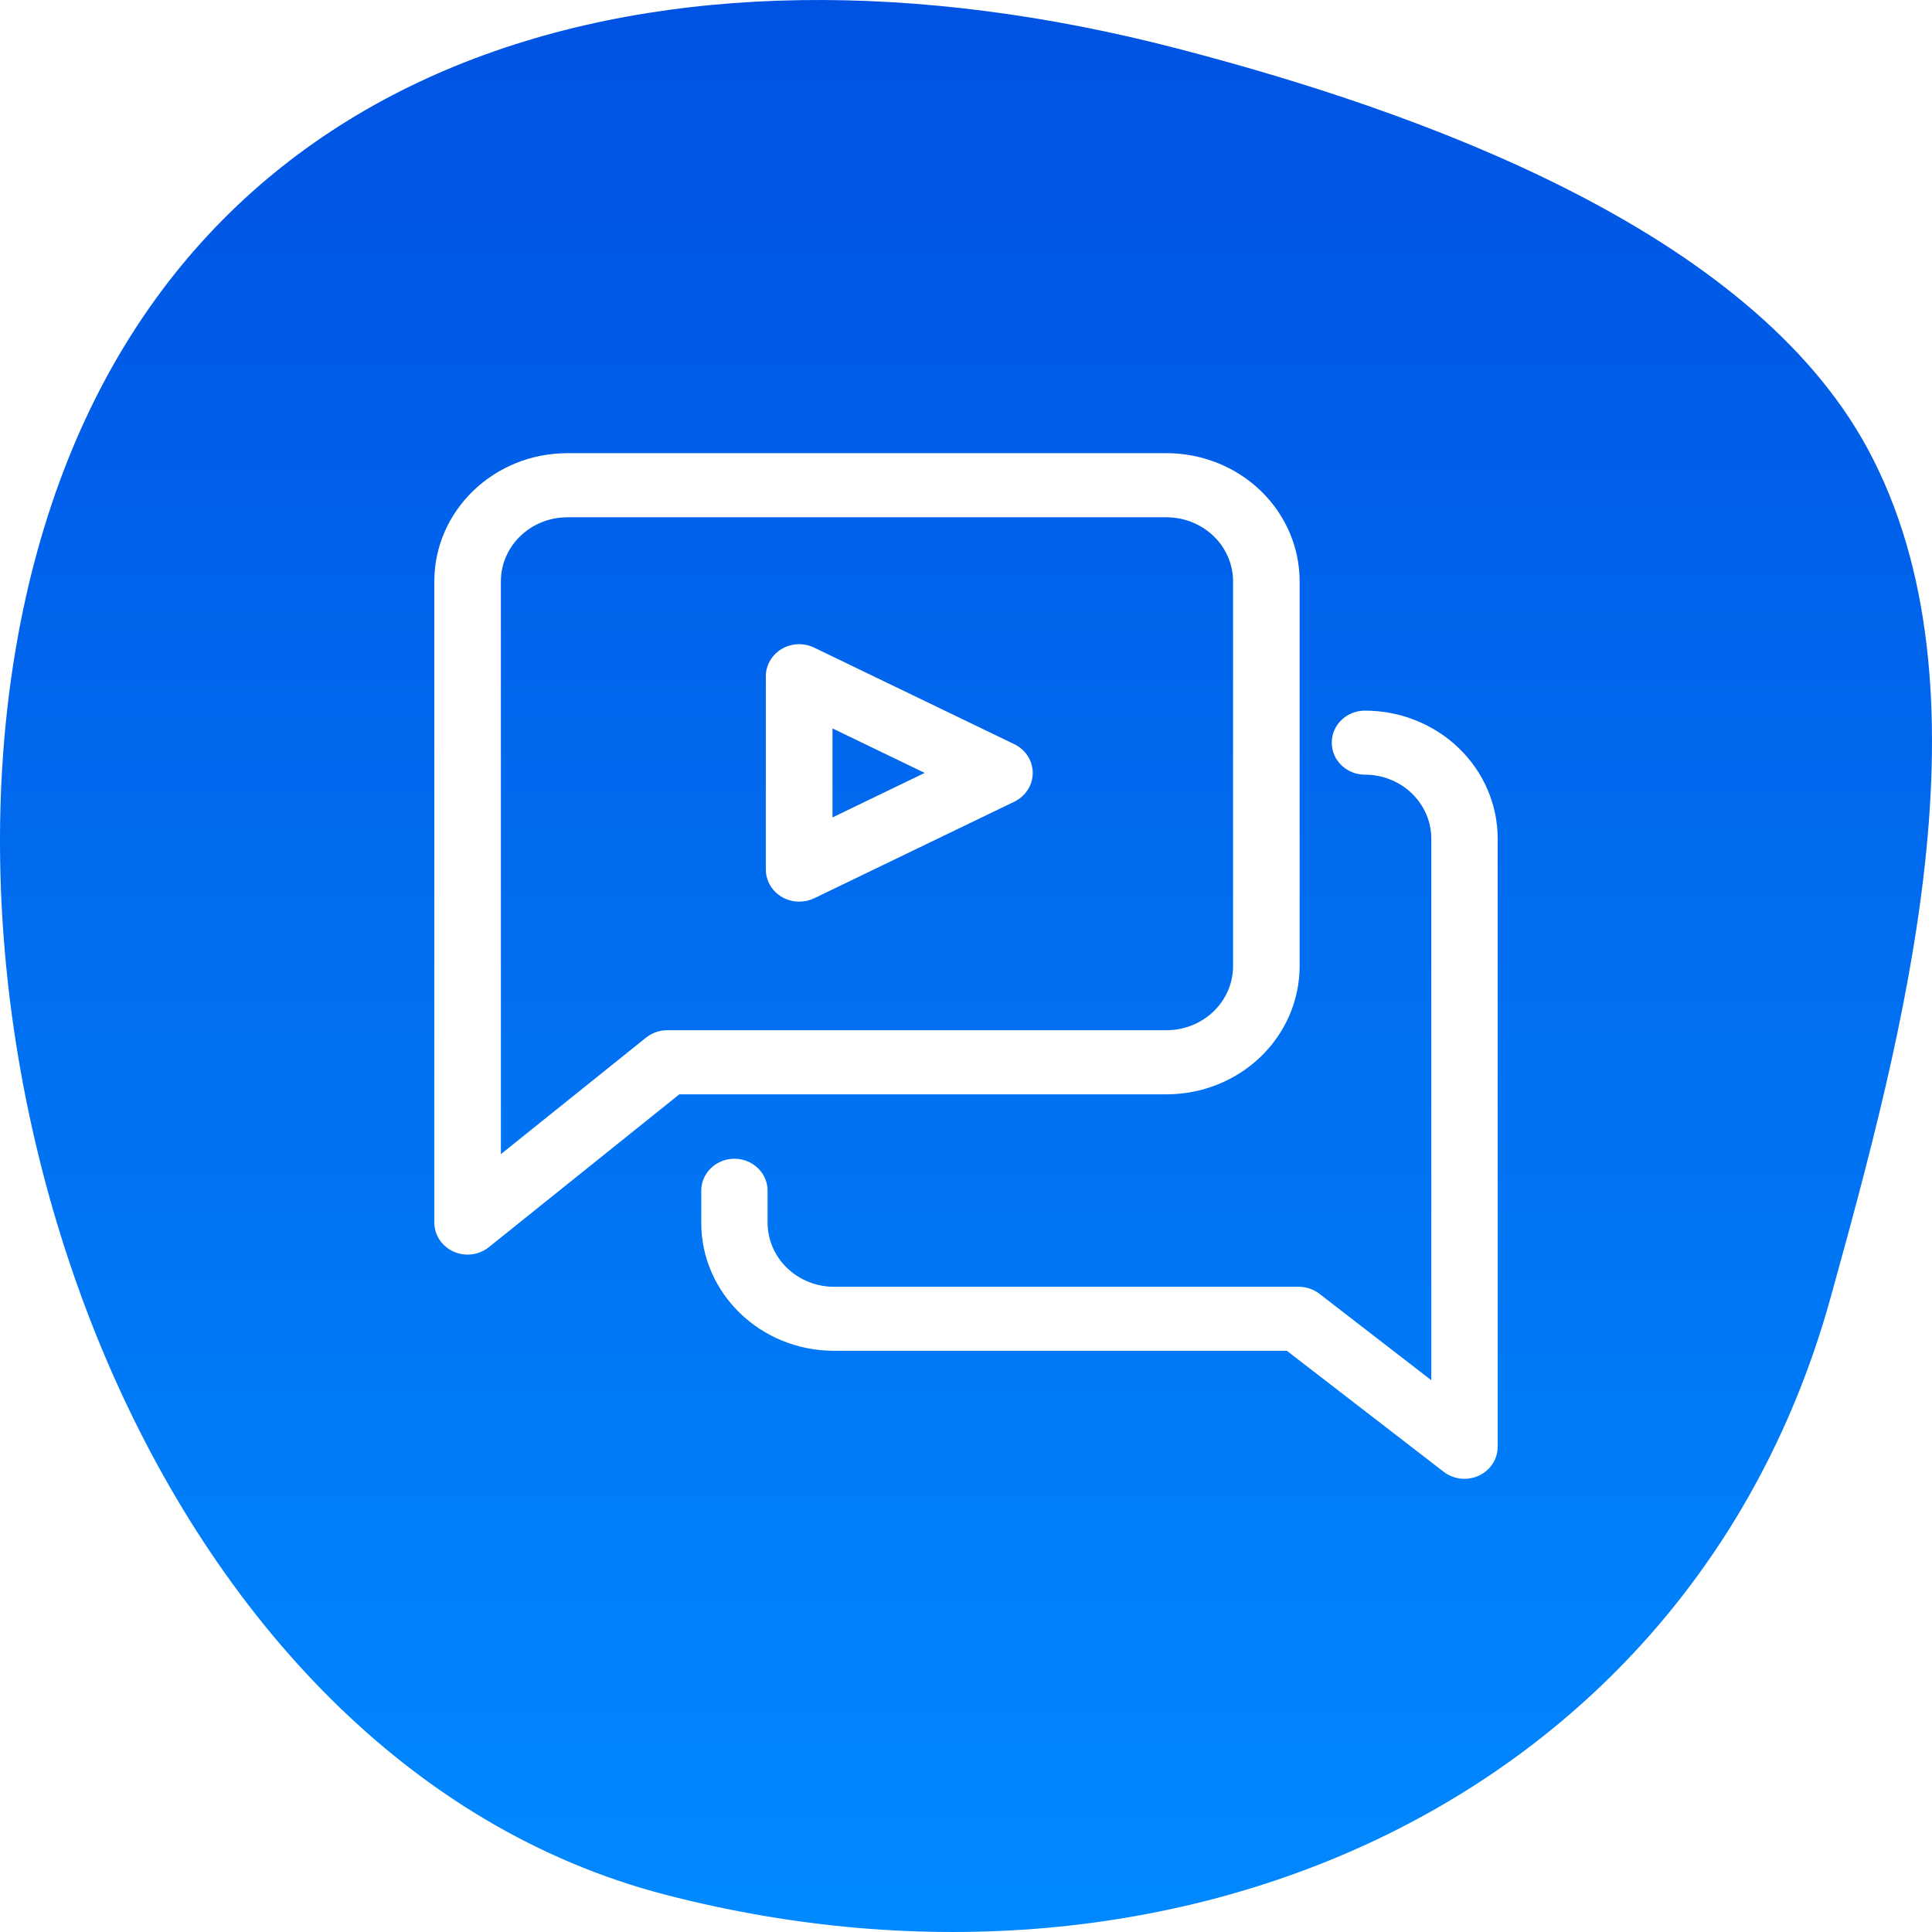
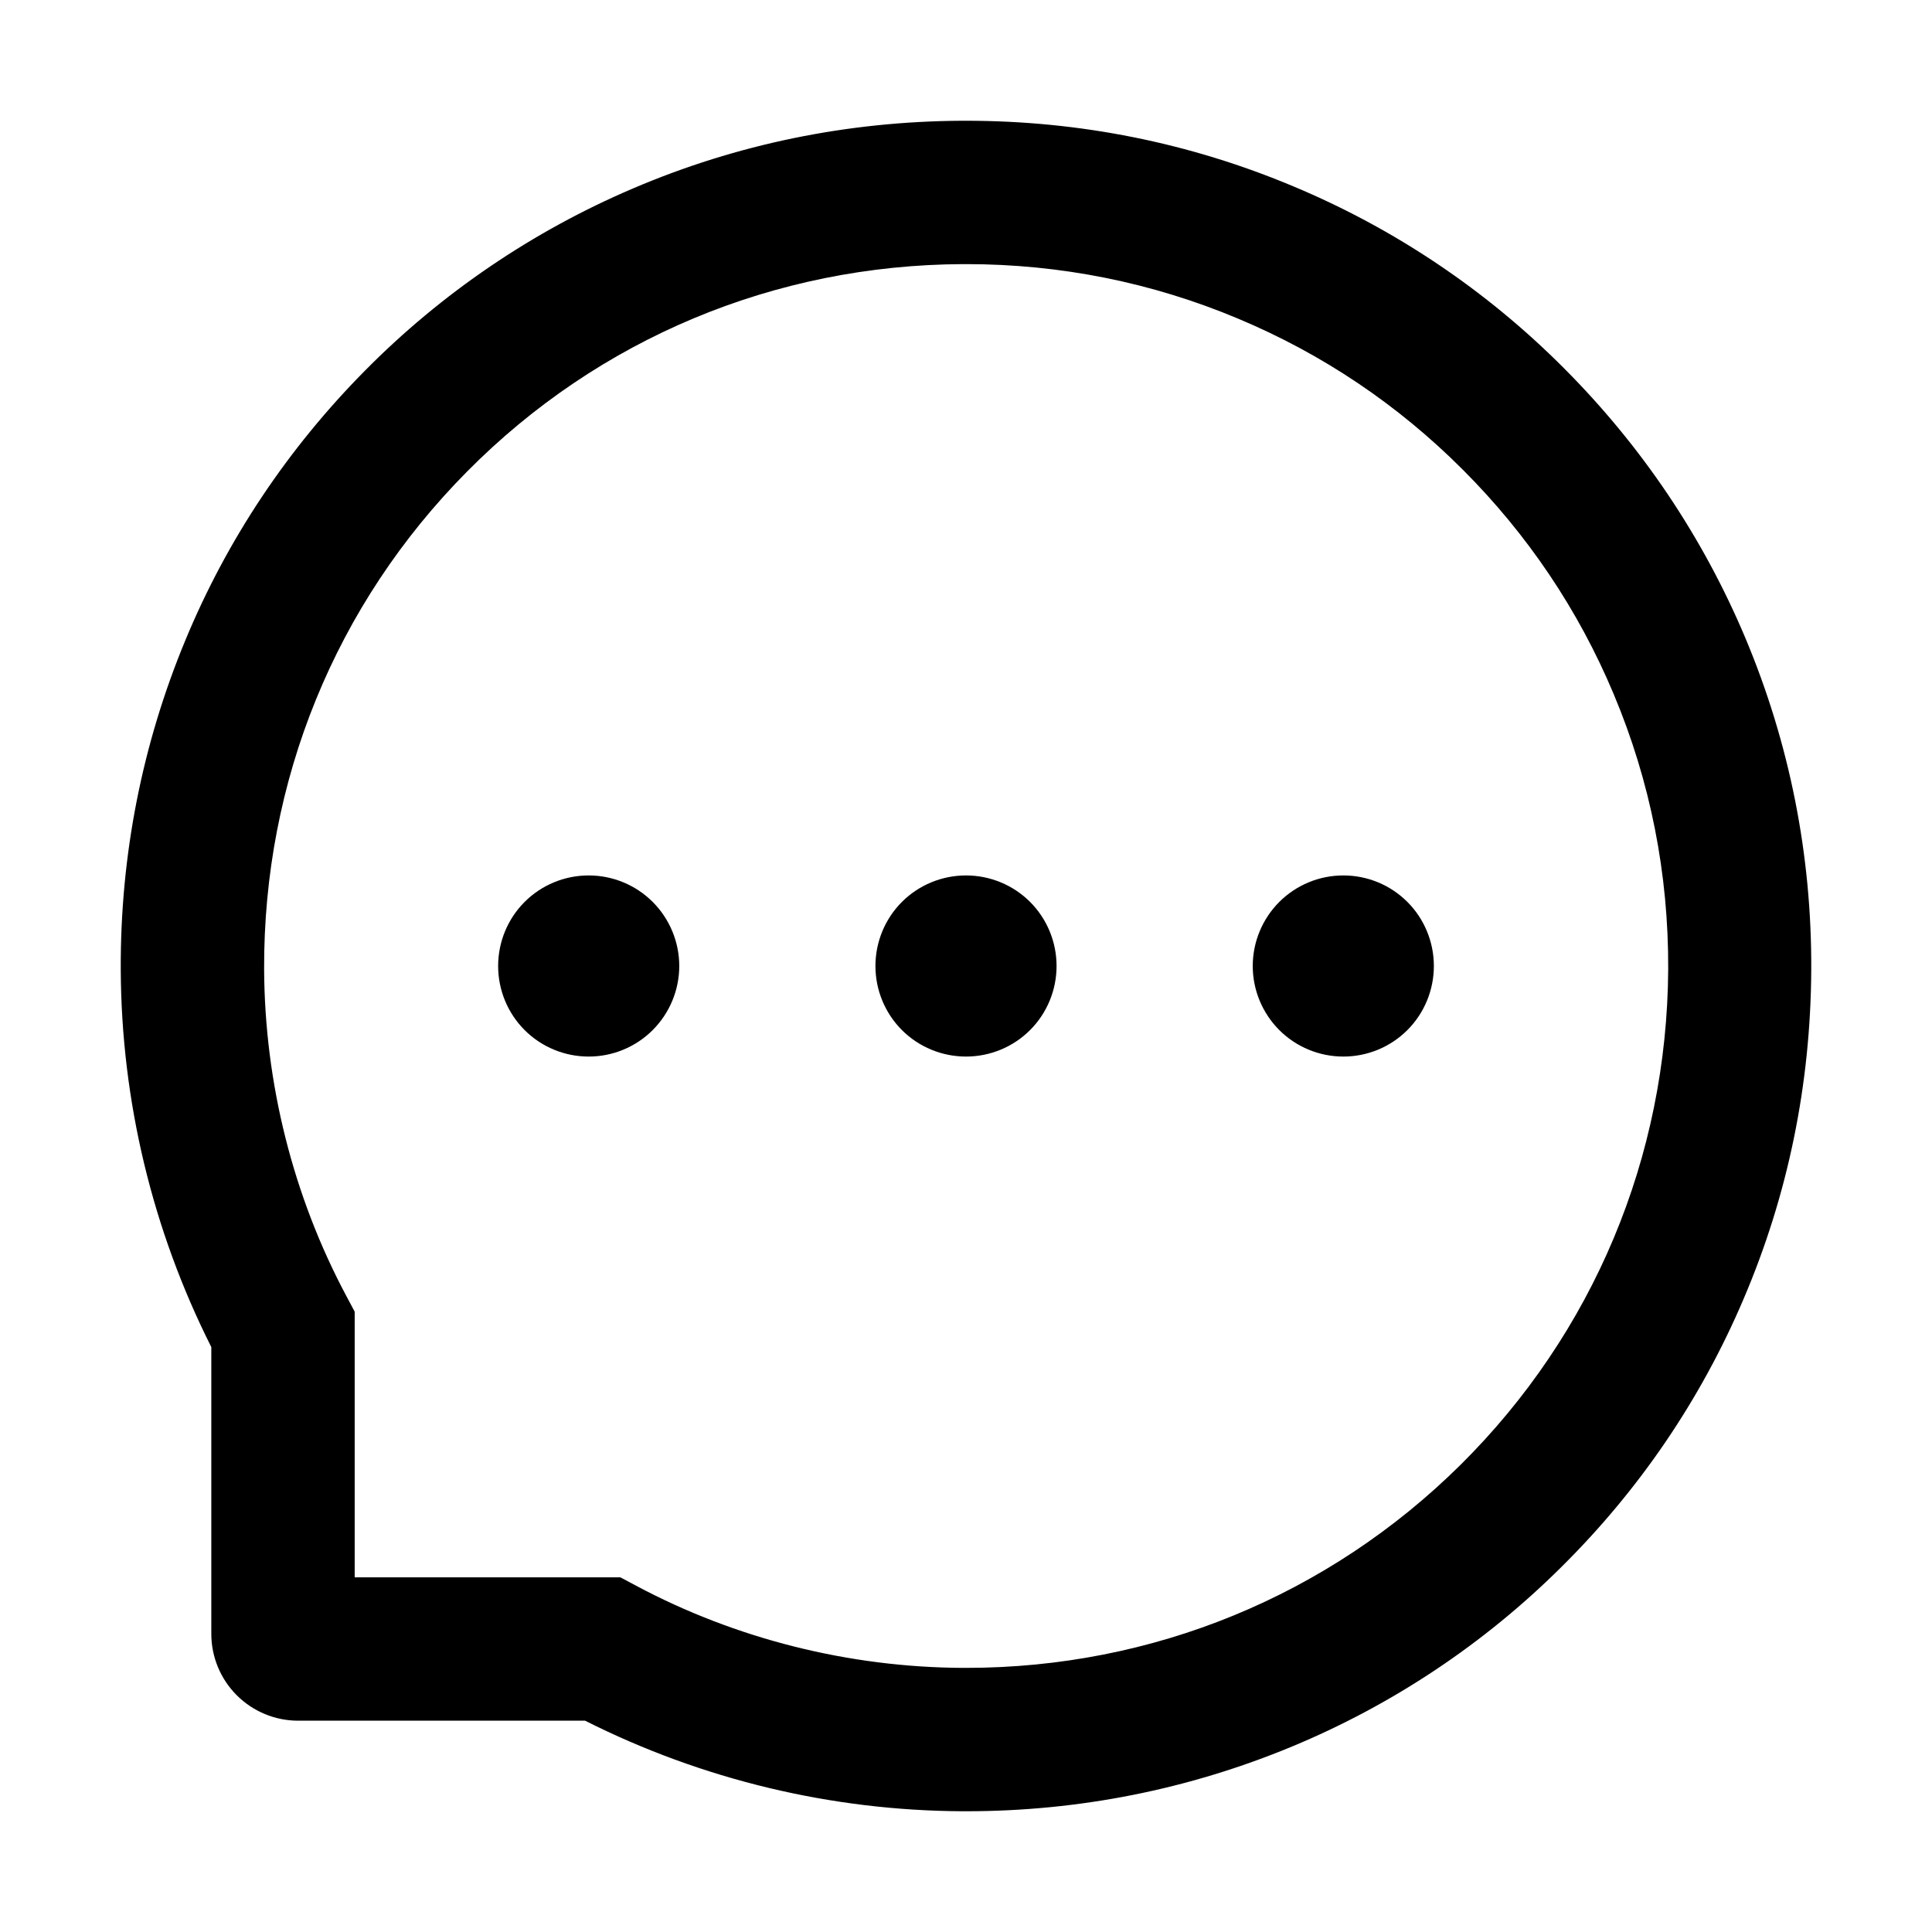
- <svg xmlns="http://www.w3.org/2000/svg" width="55" height="55" viewBox="0 0 55 55">
-   <defs>
-     <linearGradient id="messaging-a" x1="50%" x2="50%" y1="0%" y2="100%">
-       <stop offset="0%" stop-color="#0052E2" />
-       <stop offset="100%" stop-color="#0089FF" />
-     </linearGradient>
-   </defs>
-   <path fill="url(#messaging-a)" d="M34.07,300.664 C38.005,286.449 51.823,282.571 66.492,286.375 C73.482,288.188 82.796,291.557 86.161,297.762 C89.858,304.578 87.175,314.493 85.115,321.934 C81.18,336.149 66.61,342.743 51.941,338.938 C37.272,335.134 30.134,314.879 34.07,300.664 Z M71.857,305.23 C71.335,305.23 70.912,305.638 70.912,306.141 C70.912,306.645 71.335,307.053 71.857,307.053 C72.358,307.053 72.838,307.245 73.192,307.587 C73.547,307.928 73.746,308.392 73.746,308.875 L73.746,308.875 L73.746,324.292 L70.559,321.83 C70.391,321.701 70.182,321.632 69.967,321.632 L69.967,321.632 L56.742,321.632 C56.241,321.632 55.76,321.439 55.406,321.097 C55.052,320.756 54.852,320.292 54.852,319.809 L54.852,319.809 L54.852,318.898 C54.852,318.395 54.429,317.987 53.908,317.987 C53.386,317.987 52.963,318.395 52.963,318.898 L52.963,318.898 L52.963,319.809 C52.963,321.822 54.655,323.454 56.742,323.454 L56.742,323.454 L69.634,323.454 L74.101,326.901 C74.269,327.029 74.477,327.099 74.691,327.099 C74.941,327.099 75.182,327.003 75.359,326.832 C75.536,326.661 75.636,326.429 75.636,326.188 L75.636,326.188 L75.636,308.875 C75.636,307.908 75.238,306.981 74.529,306.297 C73.821,305.614 72.859,305.23 71.857,305.23 Z M66.208,297.901 L49.154,297.901 C47.061,297.901 45.364,299.536 45.364,301.552 L45.364,301.552 L45.364,319.803 C45.364,320.307 45.788,320.716 46.312,320.716 C46.533,320.716 46.748,320.64 46.918,320.503 L46.918,320.503 L52.34,316.153 L66.208,316.153 C67.214,316.153 68.178,315.768 68.888,315.084 C69.599,314.399 69.998,313.471 69.998,312.502 L69.998,312.502 L69.998,301.552 C69.998,300.583 69.599,299.655 68.888,298.97 C68.178,298.286 67.214,297.901 66.208,297.901 L66.208,297.901 Z M66.208,299.726 C66.71,299.726 67.192,299.919 67.548,300.261 C67.903,300.604 68.103,301.068 68.103,301.552 L68.103,301.552 L68.103,312.502 C68.103,312.986 67.903,313.45 67.548,313.793 C67.192,314.135 66.71,314.328 66.208,314.328 L66.208,314.328 L51.997,314.328 C51.775,314.328 51.561,314.403 51.39,314.54 L51.39,314.54 L47.259,317.856 L47.259,301.552 C47.259,300.543 48.107,299.726 49.154,299.726 L49.154,299.726 L66.208,299.726 Z M56.176,303.436 C55.881,303.294 55.532,303.309 55.252,303.475 C54.972,303.642 54.801,303.937 54.801,304.255 L54.801,304.255 L54.801,309.752 C54.801,310.258 55.226,310.668 55.751,310.668 C55.898,310.668 56.044,310.636 56.176,310.573 L56.176,310.573 L61.873,307.824 C62.195,307.668 62.4,307.351 62.4,307.004 C62.4,306.656 62.195,306.339 61.873,306.184 L61.873,306.184 L56.176,303.436 Z M56.7,305.737 L59.324,307.003 L56.7,308.27 L56.7,305.737 Z" transform="translate(-33 -285)" />
+ <svg xmlns="http://www.w3.org/2000/svg" width="24" height="24" viewBox="0 0 24 24" fill="none">
+   <path d="M10.875 12C10.875 12.298 10.993 12.585 11.204 12.796C11.415 13.007 11.702 13.125 12 13.125C12.298 13.125 12.585 13.007 12.796 12.796C13.007 12.585 13.125 12.298 13.125 12C13.125 11.702 13.007 11.415 12.796 11.204C12.585 10.993 12.298 10.875 12 10.875C11.702 10.875 11.415 10.993 11.204 11.204C10.993 11.415 10.875 11.702 10.875 12ZM15.562 12C15.562 12.298 15.681 12.585 15.892 12.796C16.103 13.007 16.389 13.125 16.688 13.125C16.986 13.125 17.272 13.007 17.483 12.796C17.694 12.585 17.812 12.298 17.812 12C17.812 11.702 17.694 11.415 17.483 11.204C17.272 10.993 16.986 10.875 16.688 10.875C16.389 10.875 16.103 10.993 15.892 11.204C15.681 11.415 15.562 11.702 15.562 12ZM6.188 12C6.188 12.298 6.306 12.585 6.517 12.796C6.728 13.007 7.014 13.125 7.313 13.125C7.611 13.125 7.897 13.007 8.108 12.796C8.319 12.585 8.438 12.298 8.438 12C8.438 11.702 8.319 11.415 8.108 11.204C7.897 10.993 7.611 10.875 7.313 10.875C7.014 10.875 6.728 10.993 6.517 11.204C6.306 11.415 6.188 11.702 6.188 12ZM21.684 7.931C21.155 6.673 20.395 5.543 19.427 4.573C18.466 3.608 17.325 2.841 16.069 2.316C14.78 1.774 13.411 1.5 12 1.5H11.953C10.533 1.507 9.157 1.788 7.863 2.341C6.618 2.872 5.487 3.64 4.535 4.603C3.577 5.571 2.824 6.696 2.304 7.95C1.765 9.248 1.493 10.629 1.5 12.049C1.508 13.677 1.893 15.281 2.625 16.734V20.297C2.625 20.583 2.739 20.857 2.941 21.059C3.143 21.261 3.417 21.375 3.703 21.375H7.268C8.722 22.107 10.325 22.492 11.953 22.5H12.002C13.406 22.5 14.768 22.228 16.05 21.696C17.3 21.177 18.437 20.419 19.397 19.465C20.365 18.506 21.127 17.386 21.659 16.137C22.212 14.843 22.493 13.467 22.5 12.047C22.507 10.62 22.23 9.234 21.684 7.931ZM18.143 18.197C16.5 19.823 14.32 20.719 12 20.719H11.96C10.547 20.712 9.143 20.36 7.903 19.699L7.706 19.594H4.406V16.294L4.301 16.097C3.64 14.857 3.288 13.453 3.281 12.04C3.272 9.703 4.165 7.509 5.803 5.857C7.439 4.205 9.626 3.291 11.963 3.281H12.002C13.174 3.281 14.311 3.509 15.382 3.959C16.427 4.397 17.365 5.027 18.171 5.834C18.975 6.638 19.608 7.577 20.046 8.623C20.501 9.705 20.728 10.854 20.723 12.04C20.709 14.374 19.793 16.561 18.143 18.197Z" fill="black" />
</svg>
